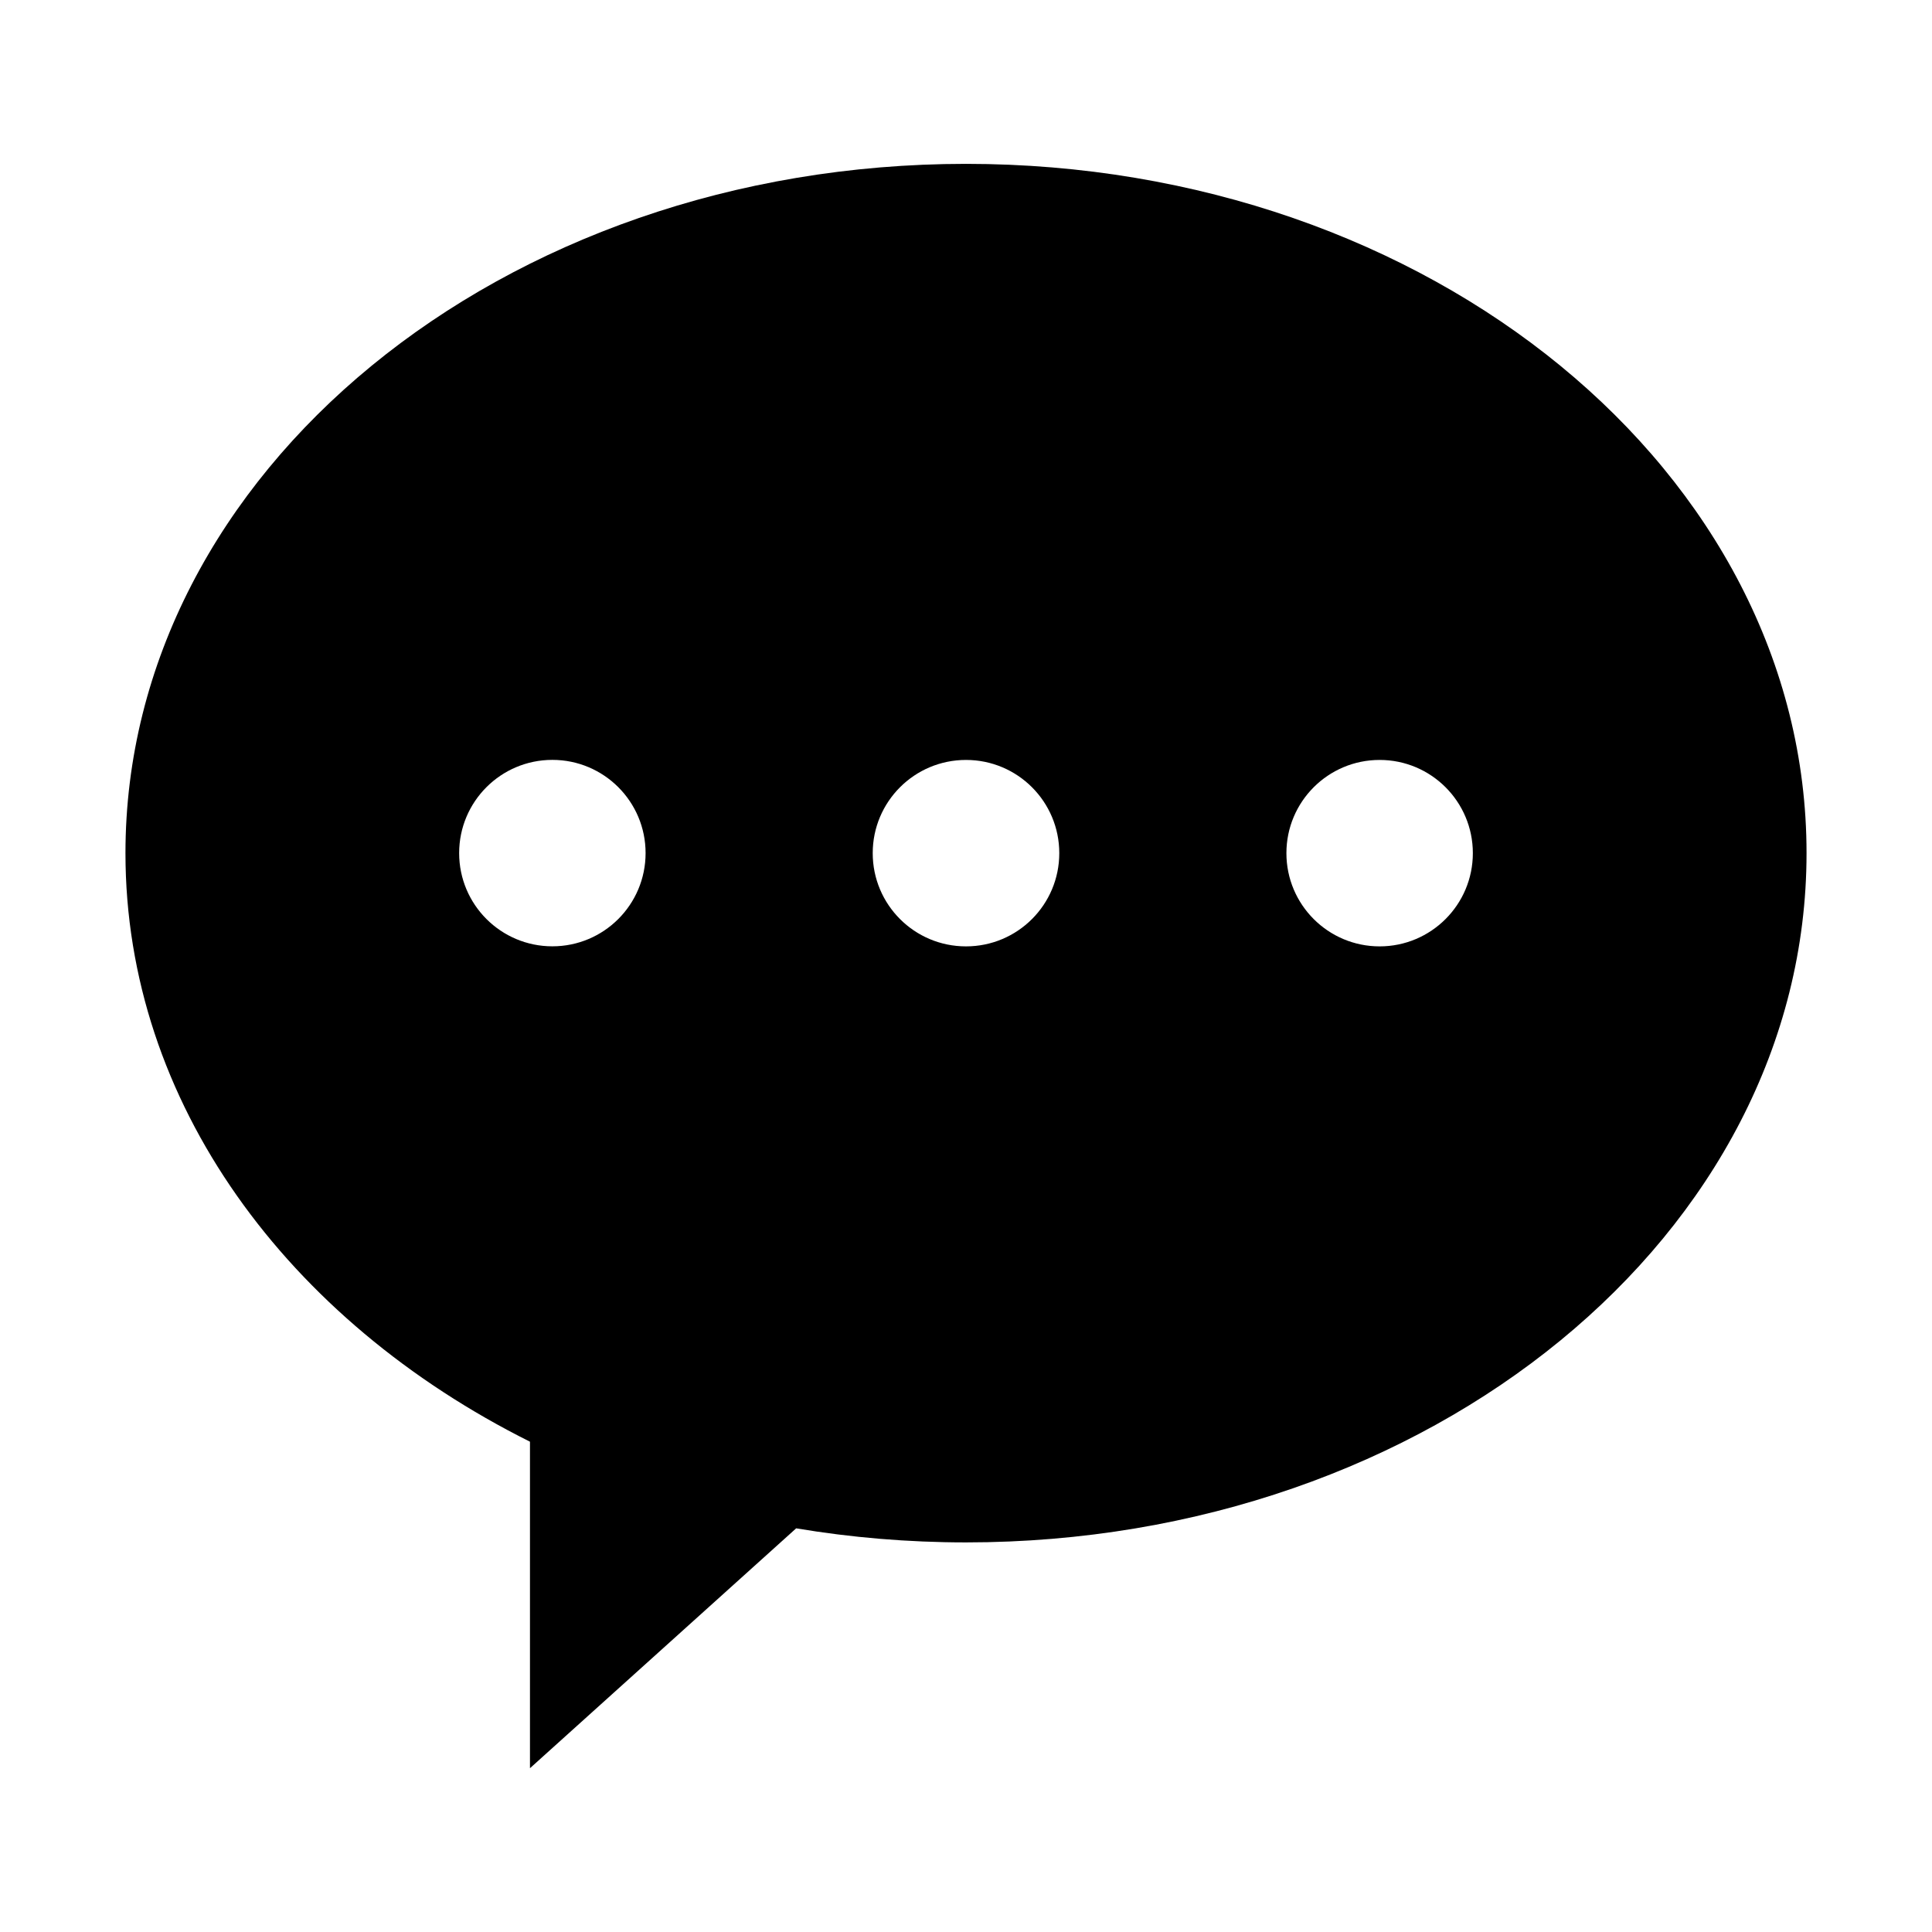
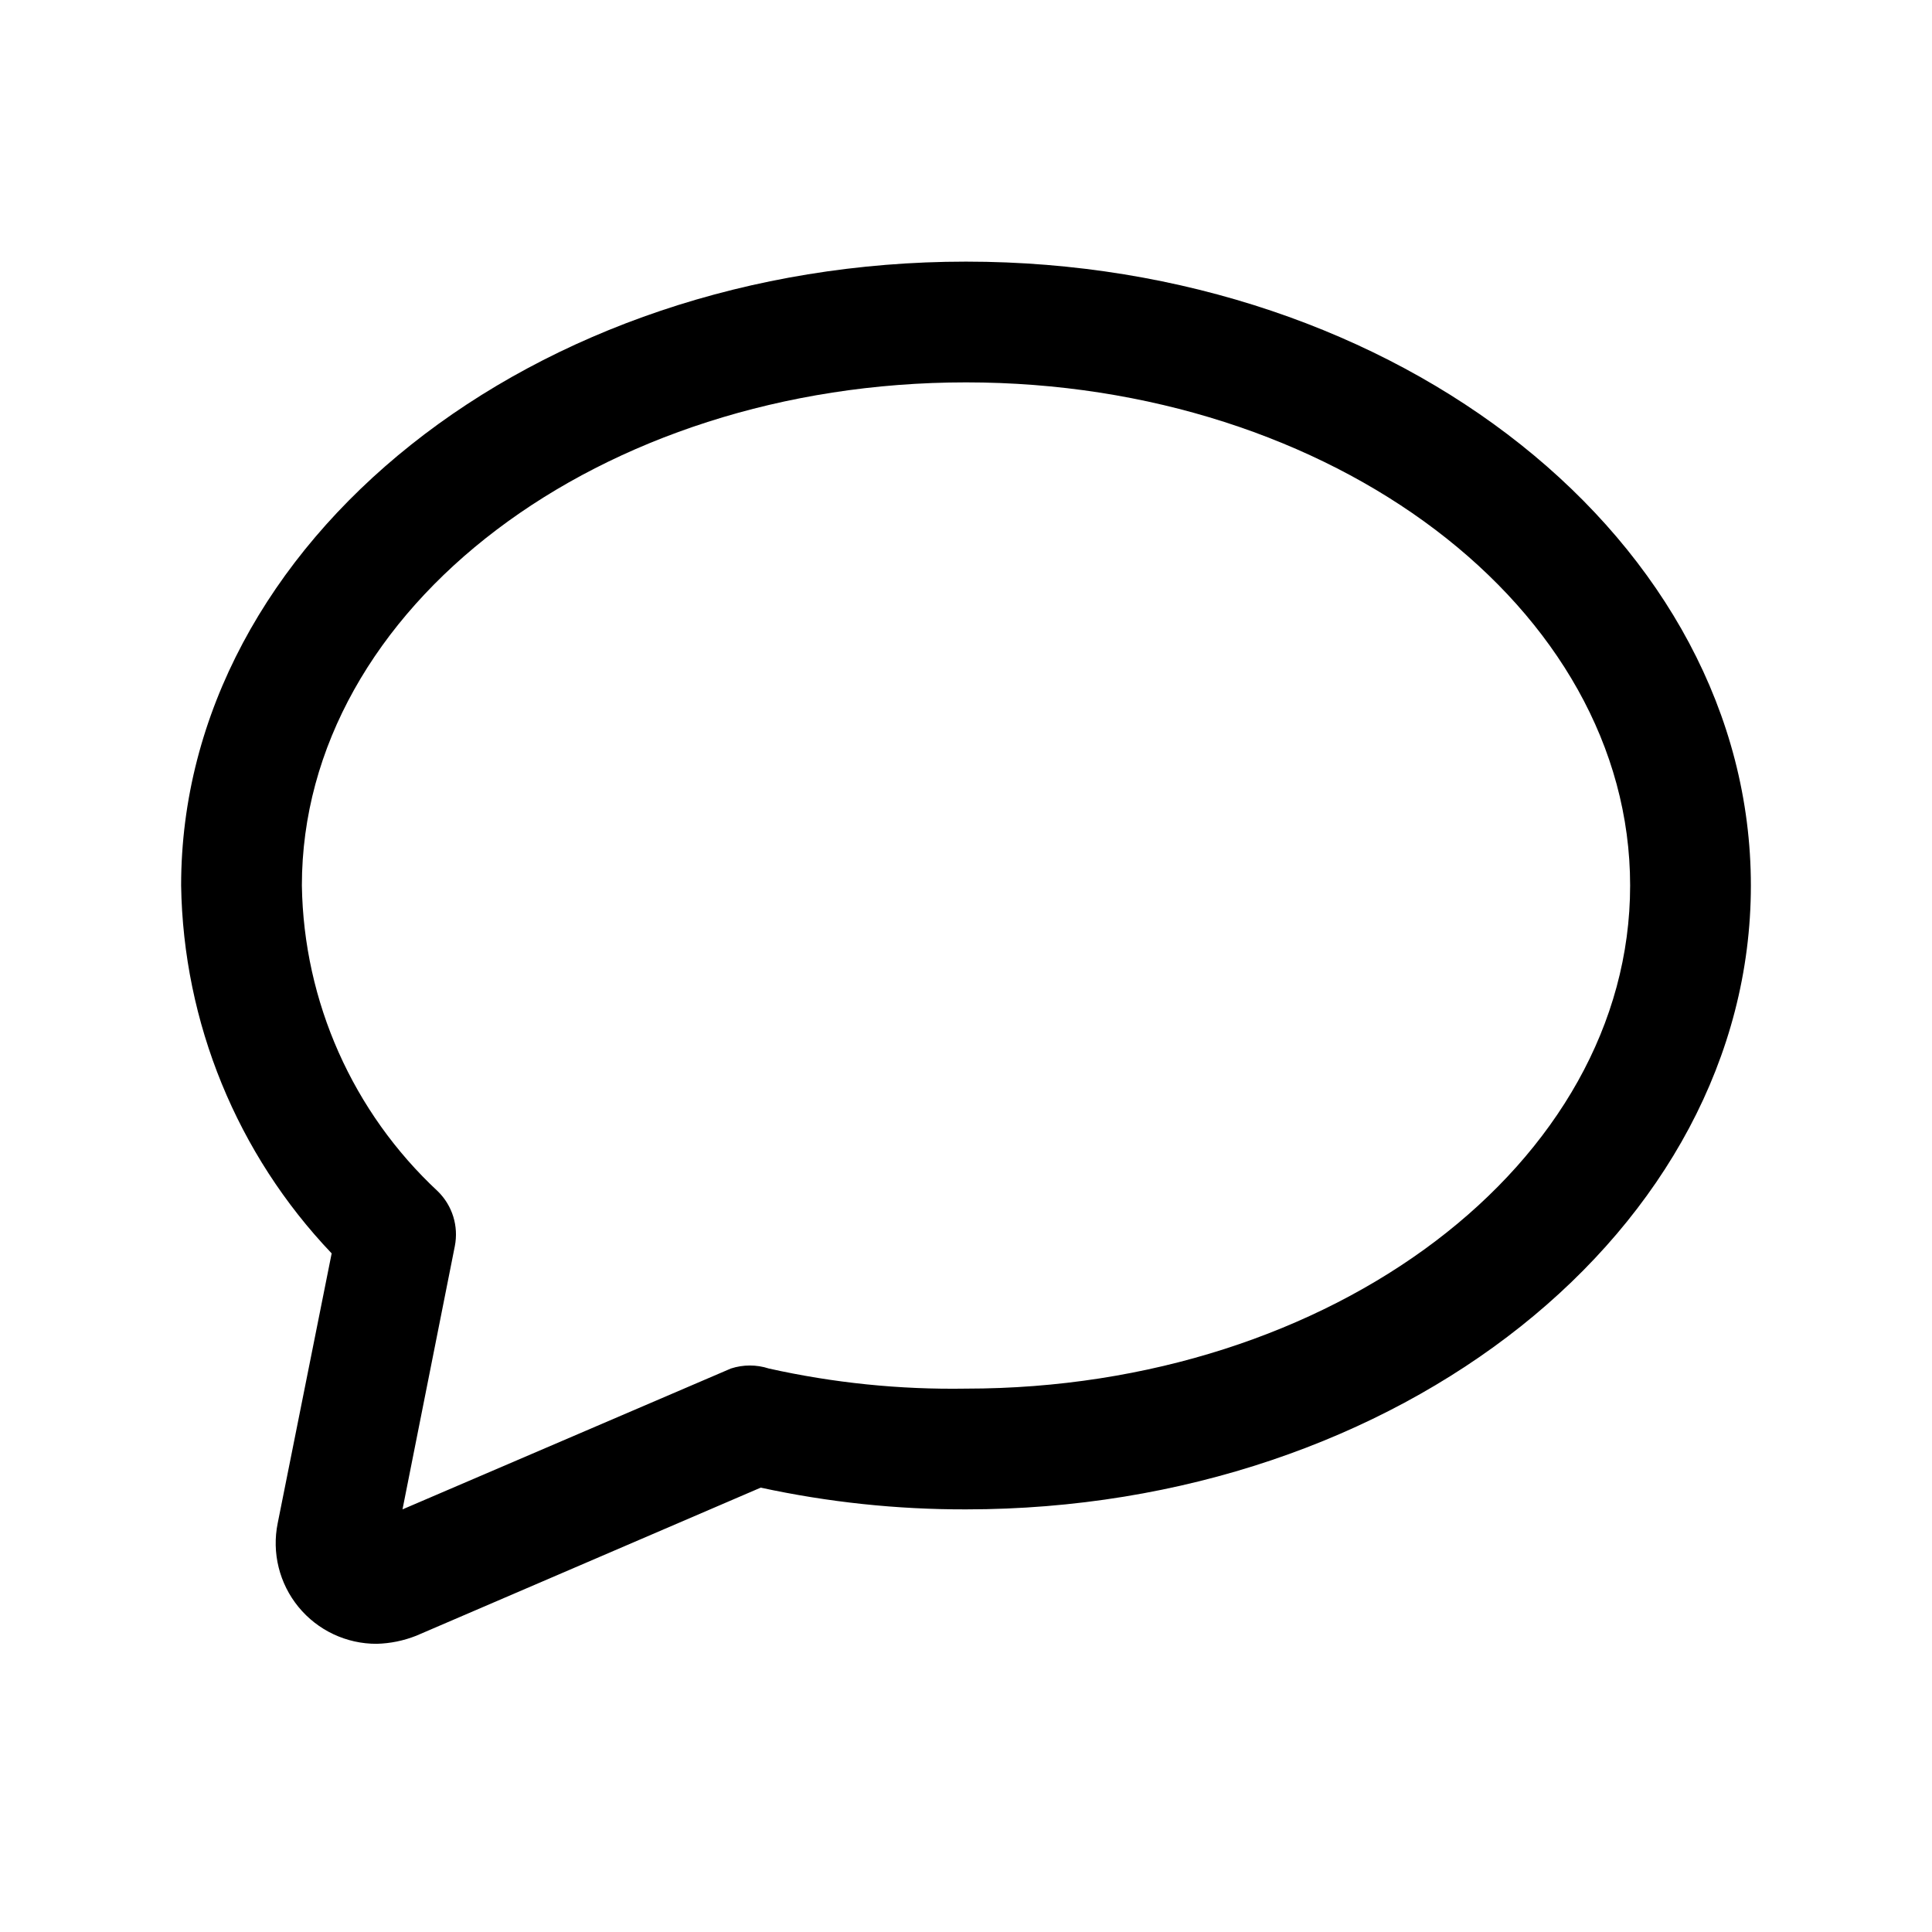
- <svg xmlns="http://www.w3.org/2000/svg" viewBox="0 0 32 32">
-   <path d="M16,2.714c-7.689,0-13.922,5.111-13.922,11.417c0,4.134,2.688,7.744,6.7,9.748v5.408l4.409-3.973c0.908,0.152,1.849,0.233,2.813,0.233c7.688,0,13.922-5.11,13.922-11.417C29.922,7.825,23.688,2.714,16,2.714z M7.605,14.13c0-0.853,0.691-1.544,1.544-1.544s1.544,0.691,1.544,1.544s-0.691,1.544-1.544,1.544S7.605,14.983,7.605,14.13z M16,15.675c-0.854,0-1.545-0.691-1.545-1.544s0.691-1.544,1.545-1.544s1.545,0.691,1.545,1.544S16.854,15.675,16,15.675z M22.851,15.675c-0.853,0-1.544-0.691-1.544-1.544s0.691-1.544,1.544-1.544s1.544,0.691,1.544,1.544S23.703,15.675,22.851,15.675z" />
+ <svg xmlns="http://www.w3.org/2000/svg" viewBox="0 0 24 24">
+   <g>
+     <path d="M12,3.25C6.62,3.25,2.25,6.73,2.25,11a6.78,6.78,0,0,0,1.87,4.57l-.67,3.35a1.25,1.25,0,0,0,1.23,1.5,1.43,1.43,0,0,0,.49-.1l4.28-1.84a11.93,11.93,0,0,0,2.55.27c5.38,0,9.75-3.48,9.75-7.75S17.38,3.25,12,3.25Zm0,14A10.46,10.46,0,0,1,9.55,17a.76.76,0,0,0-.47,0L5,18.75l.65-3.27a.75.75,0,0,0-.21-.68A5.3,5.3,0,0,1,3.75,11c0-3.45,3.7-6.25,8.25-6.25s8.25,2.8,8.25,6.25S16.55,17.25,12,17.25Z" />
+   </g>
</svg>
